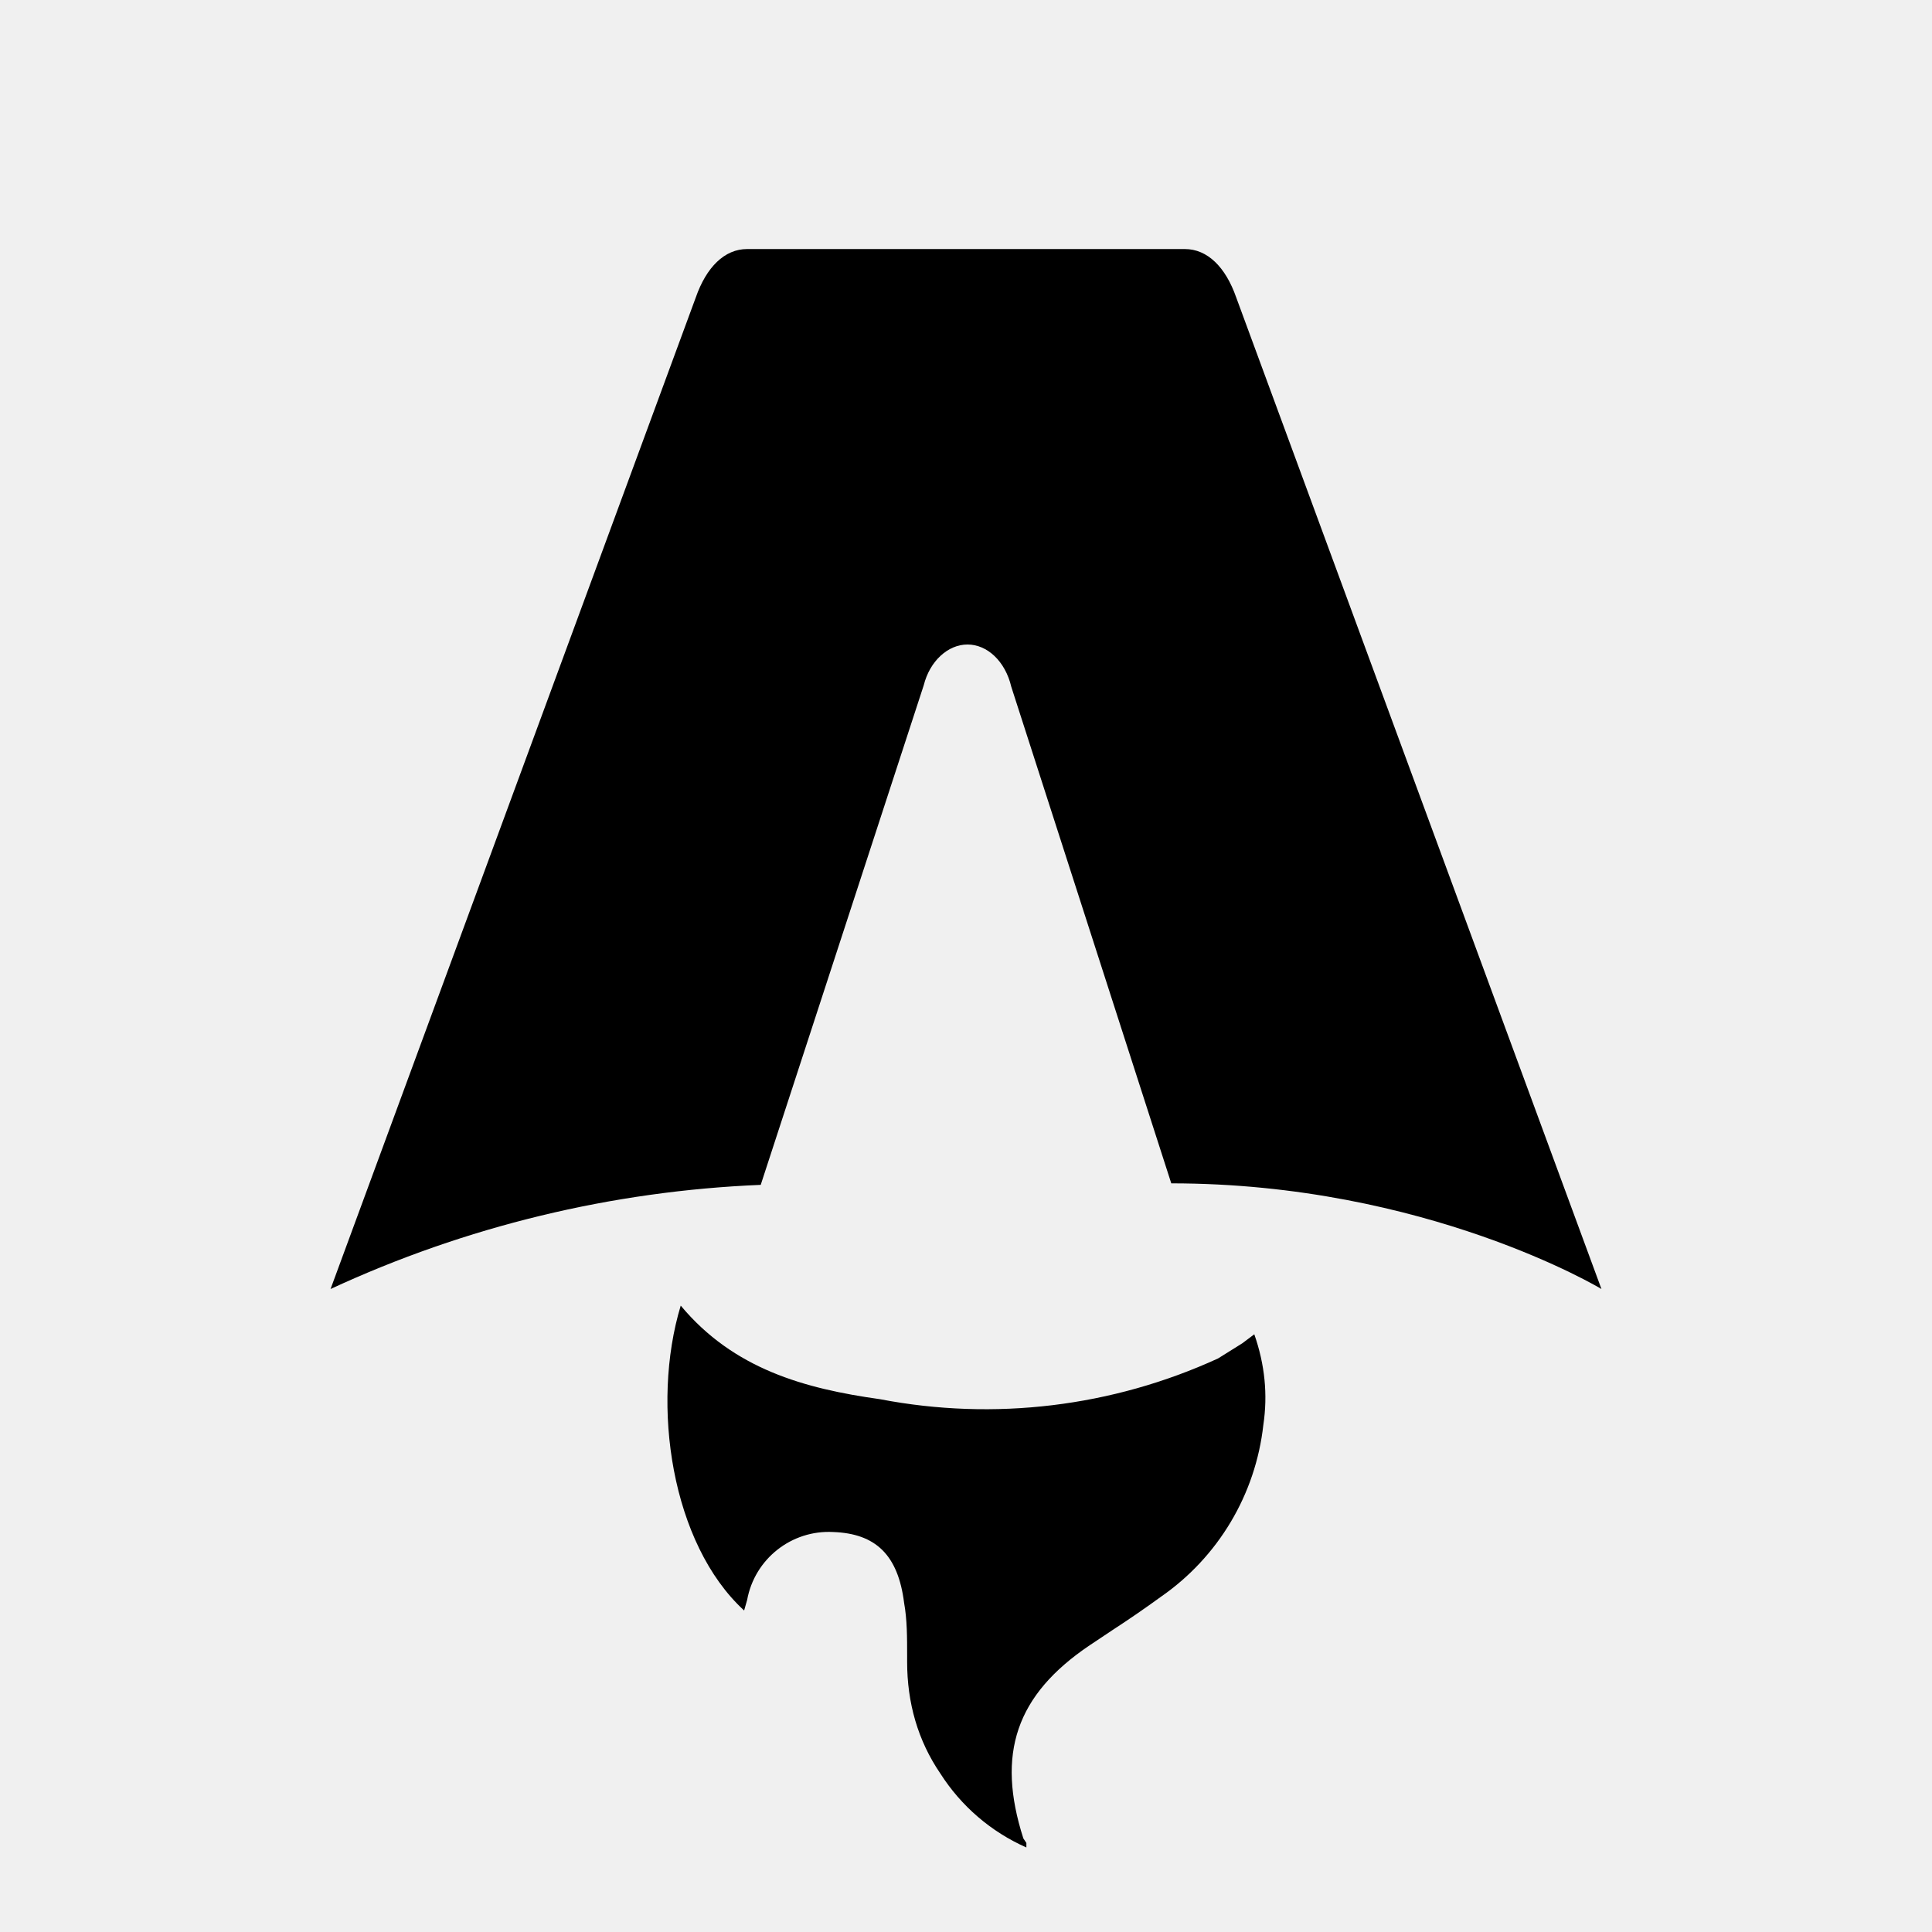
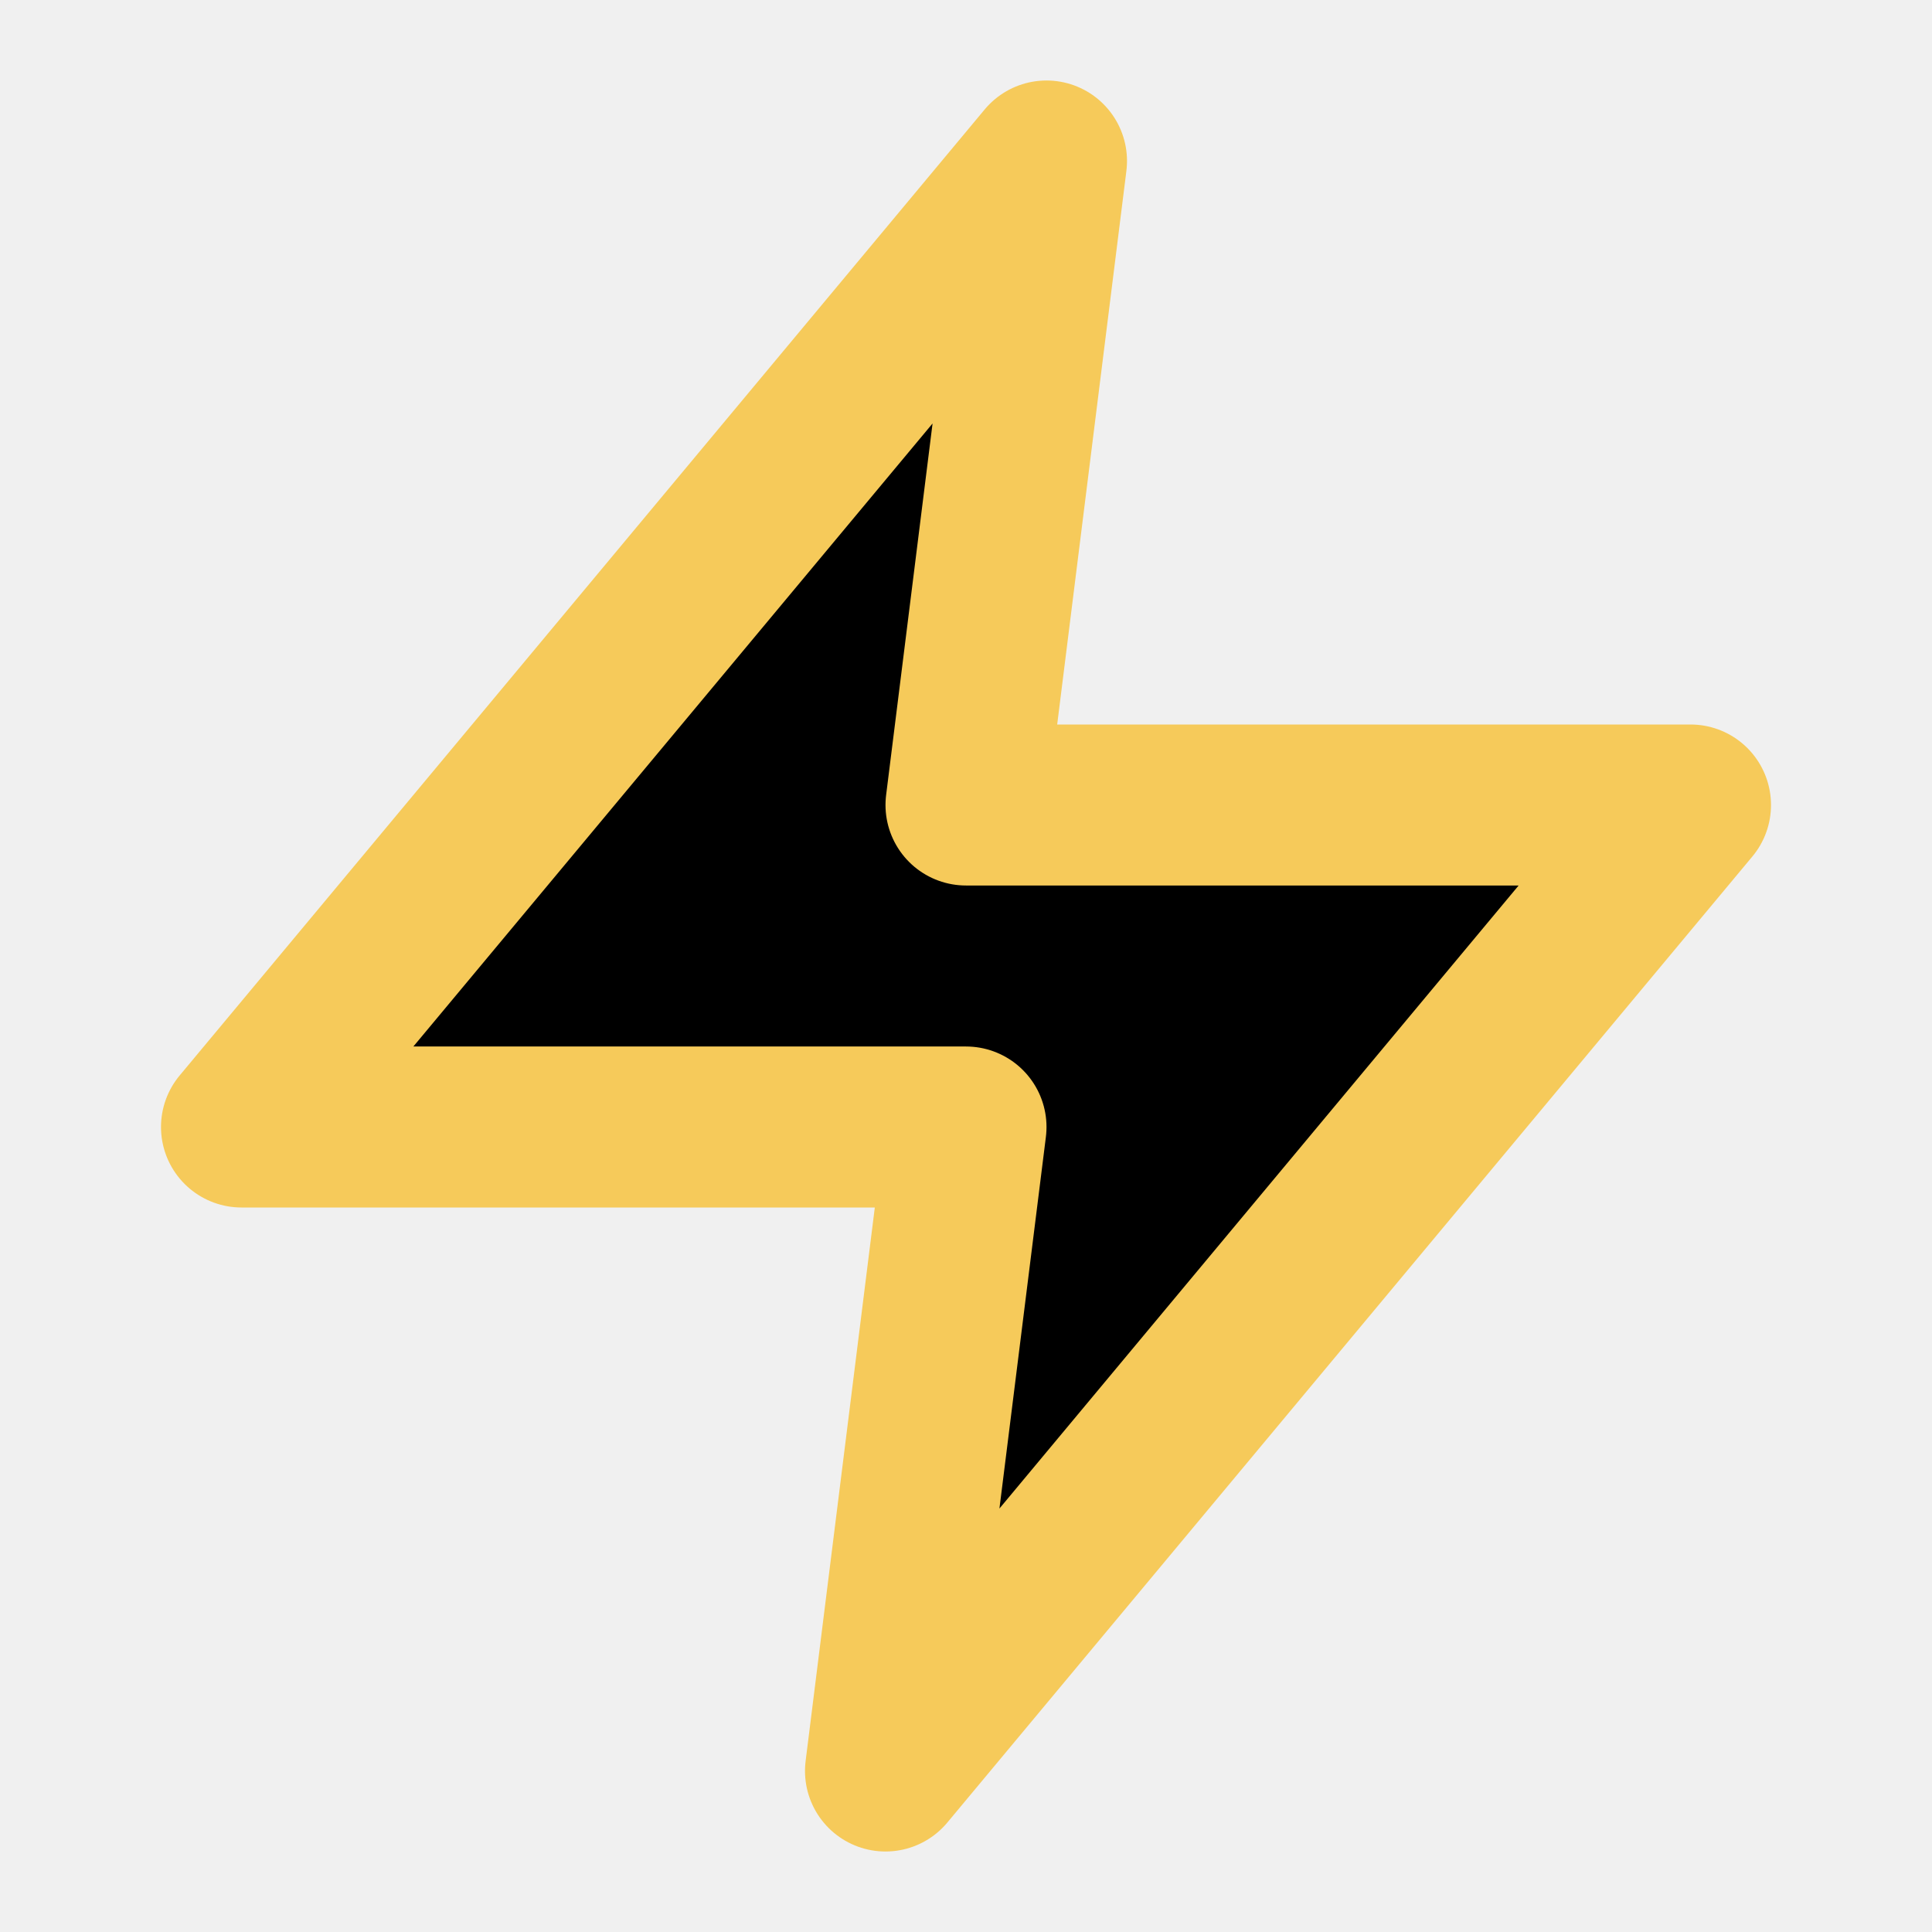
- <svg xmlns="http://www.w3.org/2000/svg" fill="none" viewBox="0 0 128 128">
-   <path d="M50.4 78.5a75.1 75.1 0 0 0-28.5 6.9l24.2-65.7c.7-2 1.9-3.2 3.4-3.2h29c1.5 0 2.7 1.2 3.4 3.2l24.2 65.7s-11.6-7-28.5-7L67 45.5c-.4-1.7-1.6-2.8-2.9-2.8-1.3 0-2.5 1.1-2.9 2.7L50.4 78.5Zm-1.1 28.2Zm-4.2-20.2c-2 6.6-.6 15.8 4.2 20.2a17.5 17.5 0 0 1 .2-.7 5.5 5.5 0 0 1 5.7-4.5c2.8.1 4.3 1.5 4.7 4.7.2 1.1.2 2.3.2 3.5v.4c0 2.7.7 5.2 2.2 7.4a13 13 0 0 0 5.7 4.9v-.3l-.2-.3c-1.8-5.6-.5-9.5 4.4-12.8l1.5-1a73 73 0 0 0 3.2-2.2 16 16 0 0 0 6.8-11.4c.3-2 .1-4-.6-6l-.8.6-1.6 1a37 37 0 0 1-22.4 2.7c-5-.7-9.7-2-13.2-6.2Z" />
-   <style>
-         path { fill: #000; }
-         @media (prefers-color-scheme: dark) {
-             path { fill: #FFF; }
-         }
-     </style>
+ <svg xmlns="http://www.w3.org/2000/svg" width="24" height="24" viewBox="0 0 24 24" stroke="#F6CA5A" stroke-width="2" stroke-linecap="round" stroke-linejoin="round" class="lucide lucide-zap">
+   <polygon points="13 2 3 14 12 14 11 22 21 10 12 10 13 2" />
</svg>
